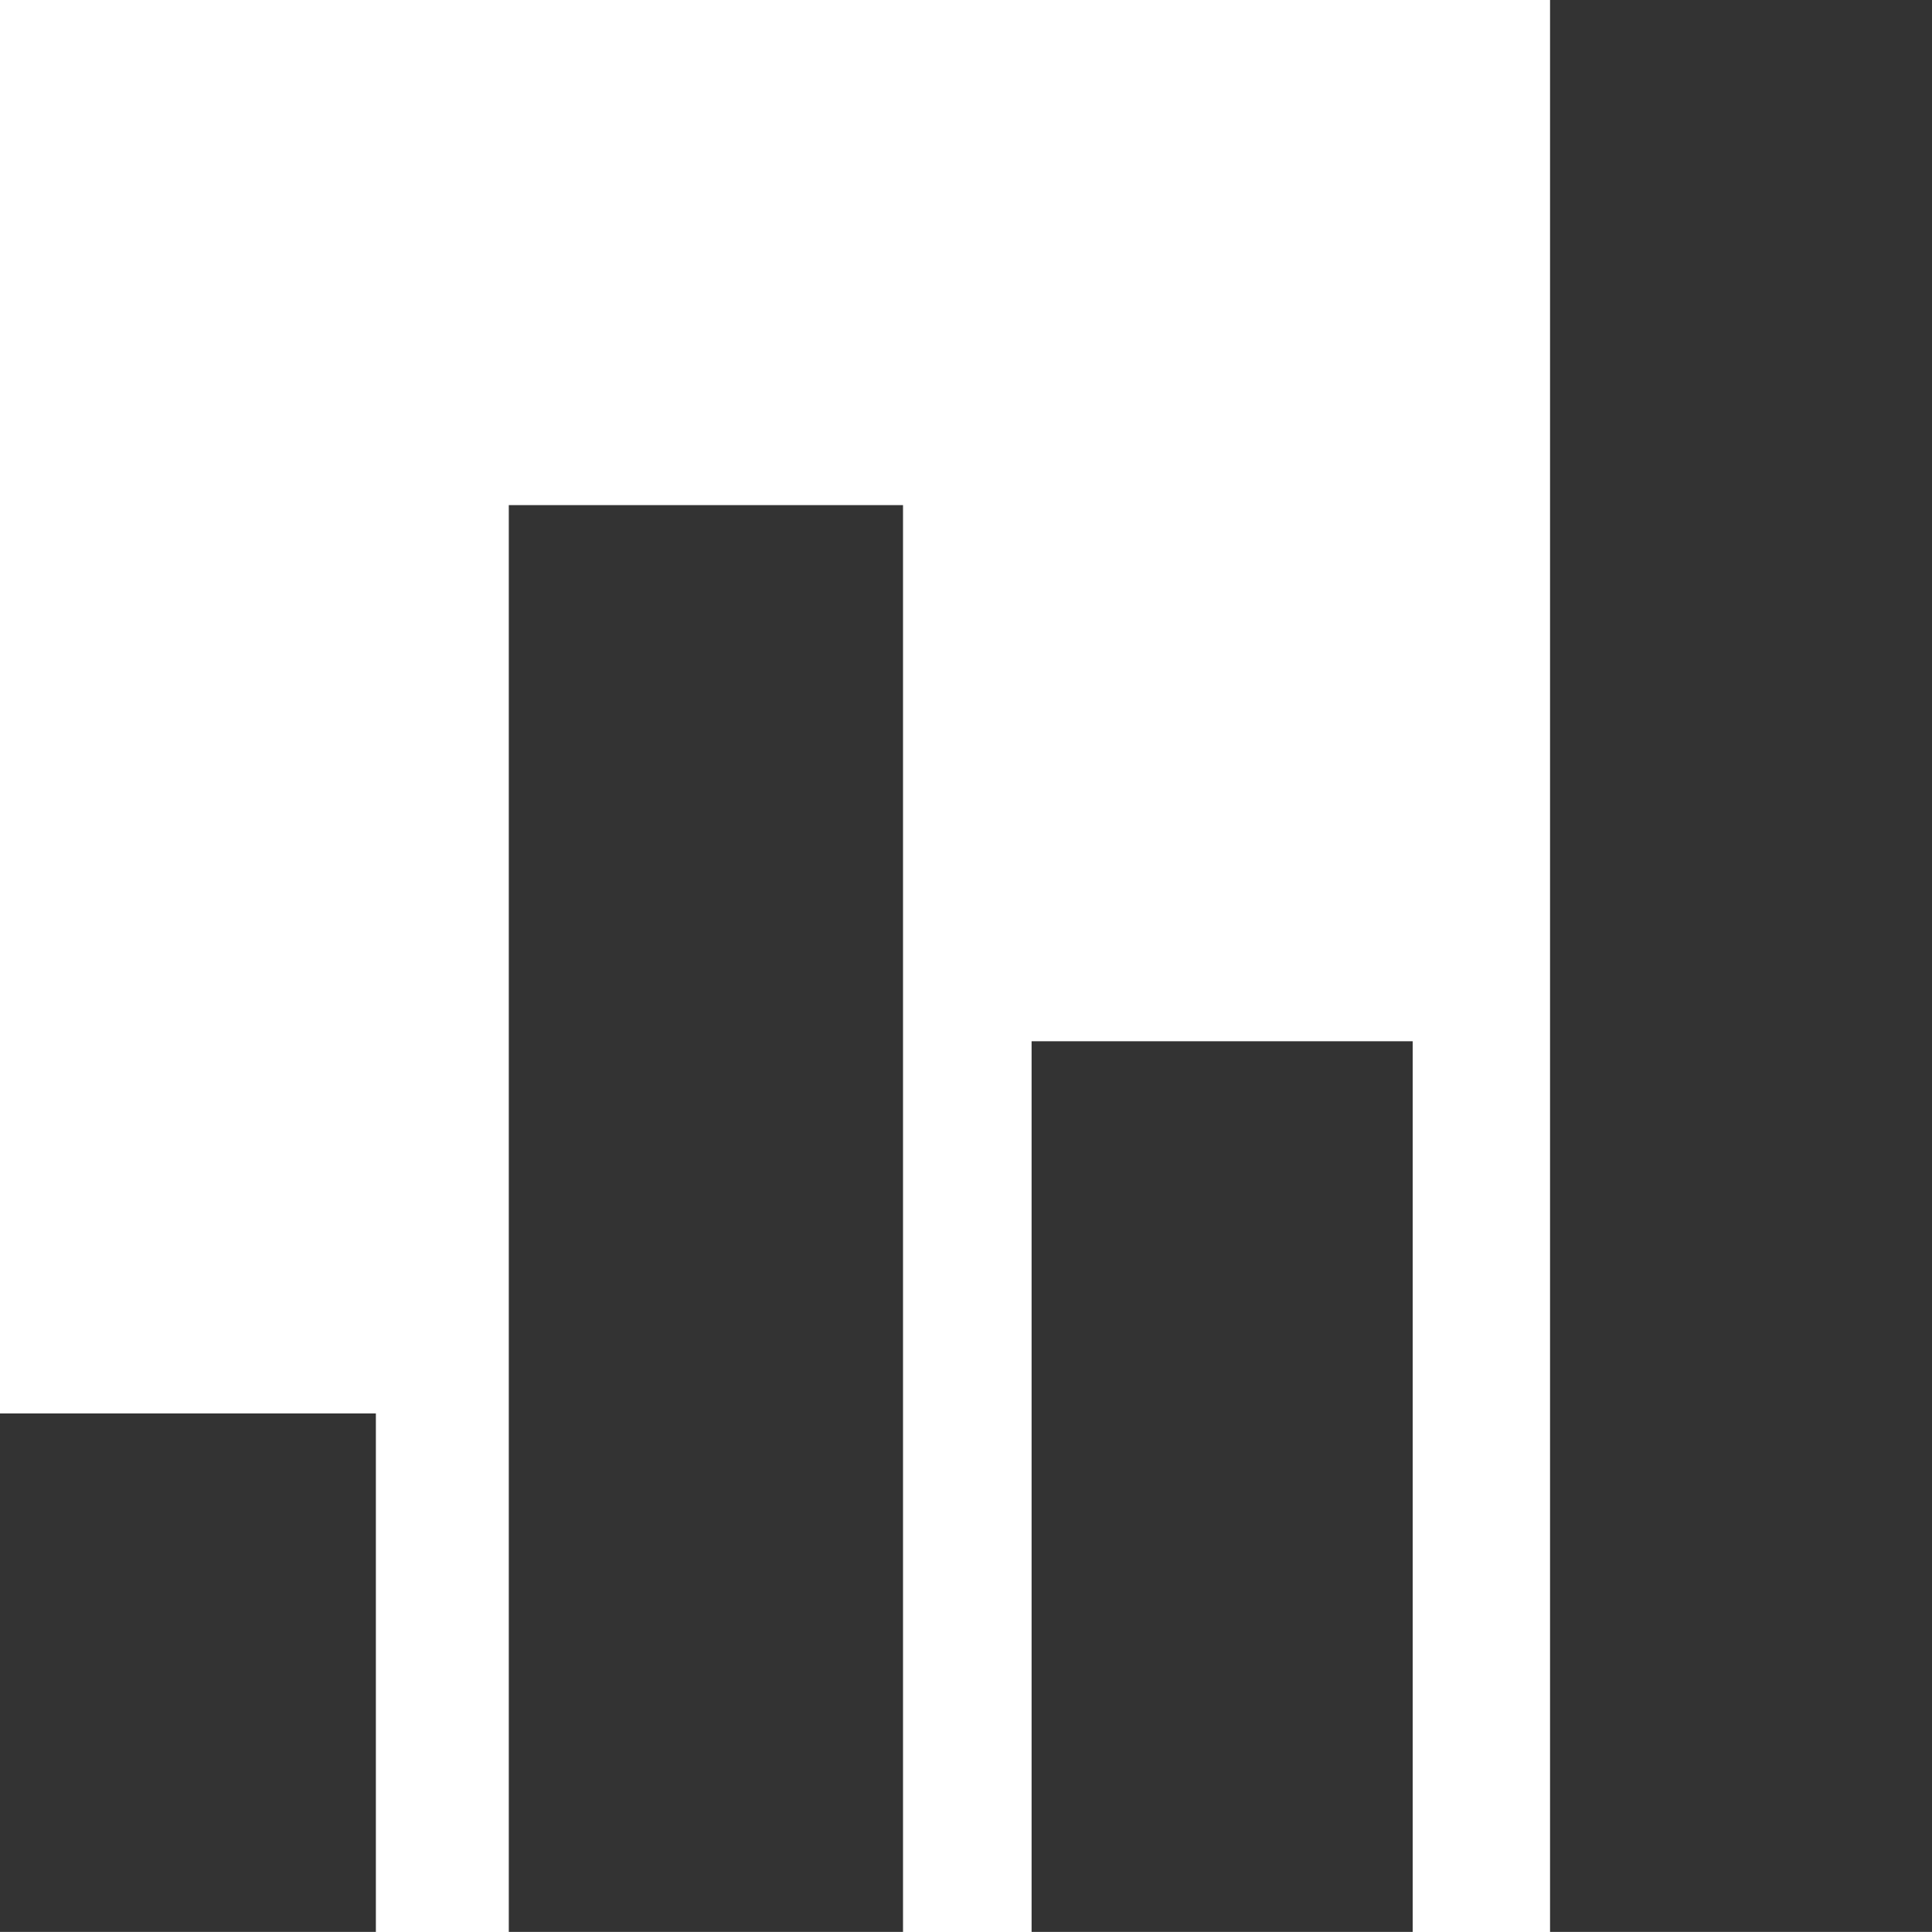
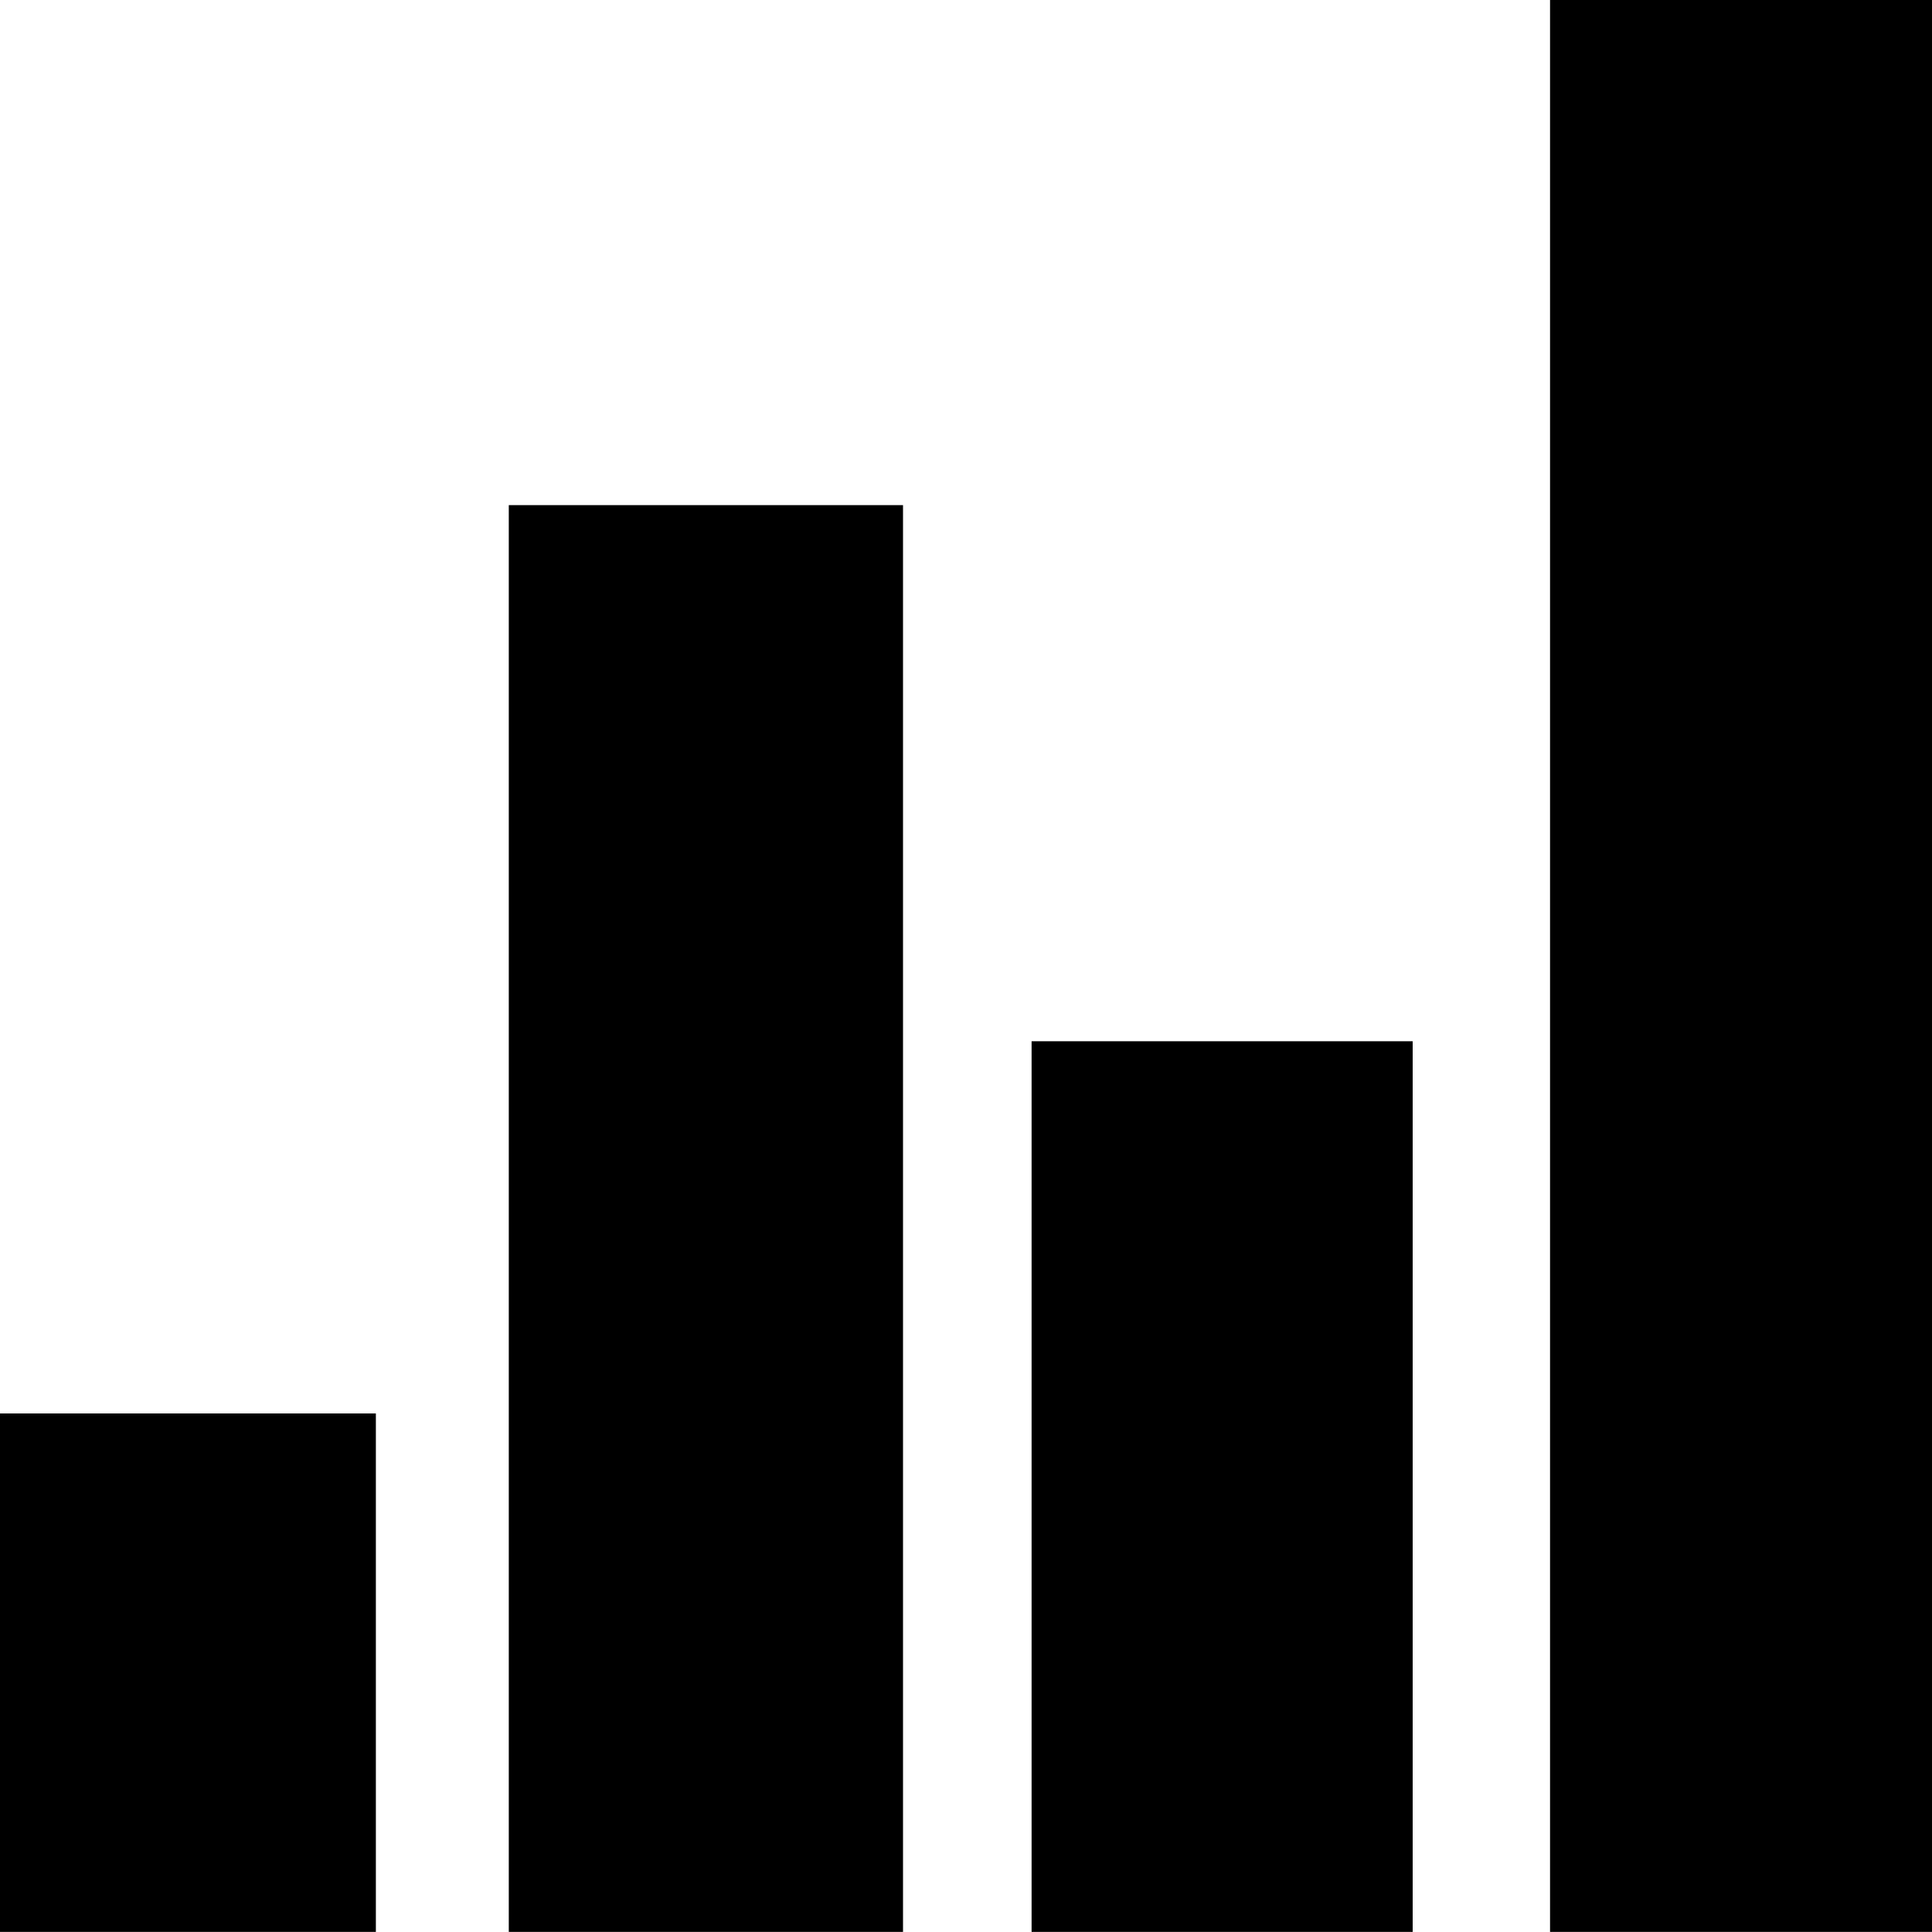
<svg xmlns="http://www.w3.org/2000/svg" t="1754778783350" class="icon" viewBox="0 0 1024 1024" version="1.1" p-id="4954" width="200" height="200">
-   <path d="M821.555 0H1024v1023.949H821.555z m-274.79 551.885h201.984v472.064H546.765zM269.67 267.725h208.948v756.224H269.67zM0 749.158h199.22v274.79H0z" fill="#333333" p-id="4955" />
+   <path d="M821.555 0H1024v1023.949H821.555z m-274.79 551.885h201.984v472.064H546.765zM269.67 267.725h208.948v756.224H269.67zM0 749.158h199.22v274.79H0z" p-id="4955" />
</svg>
